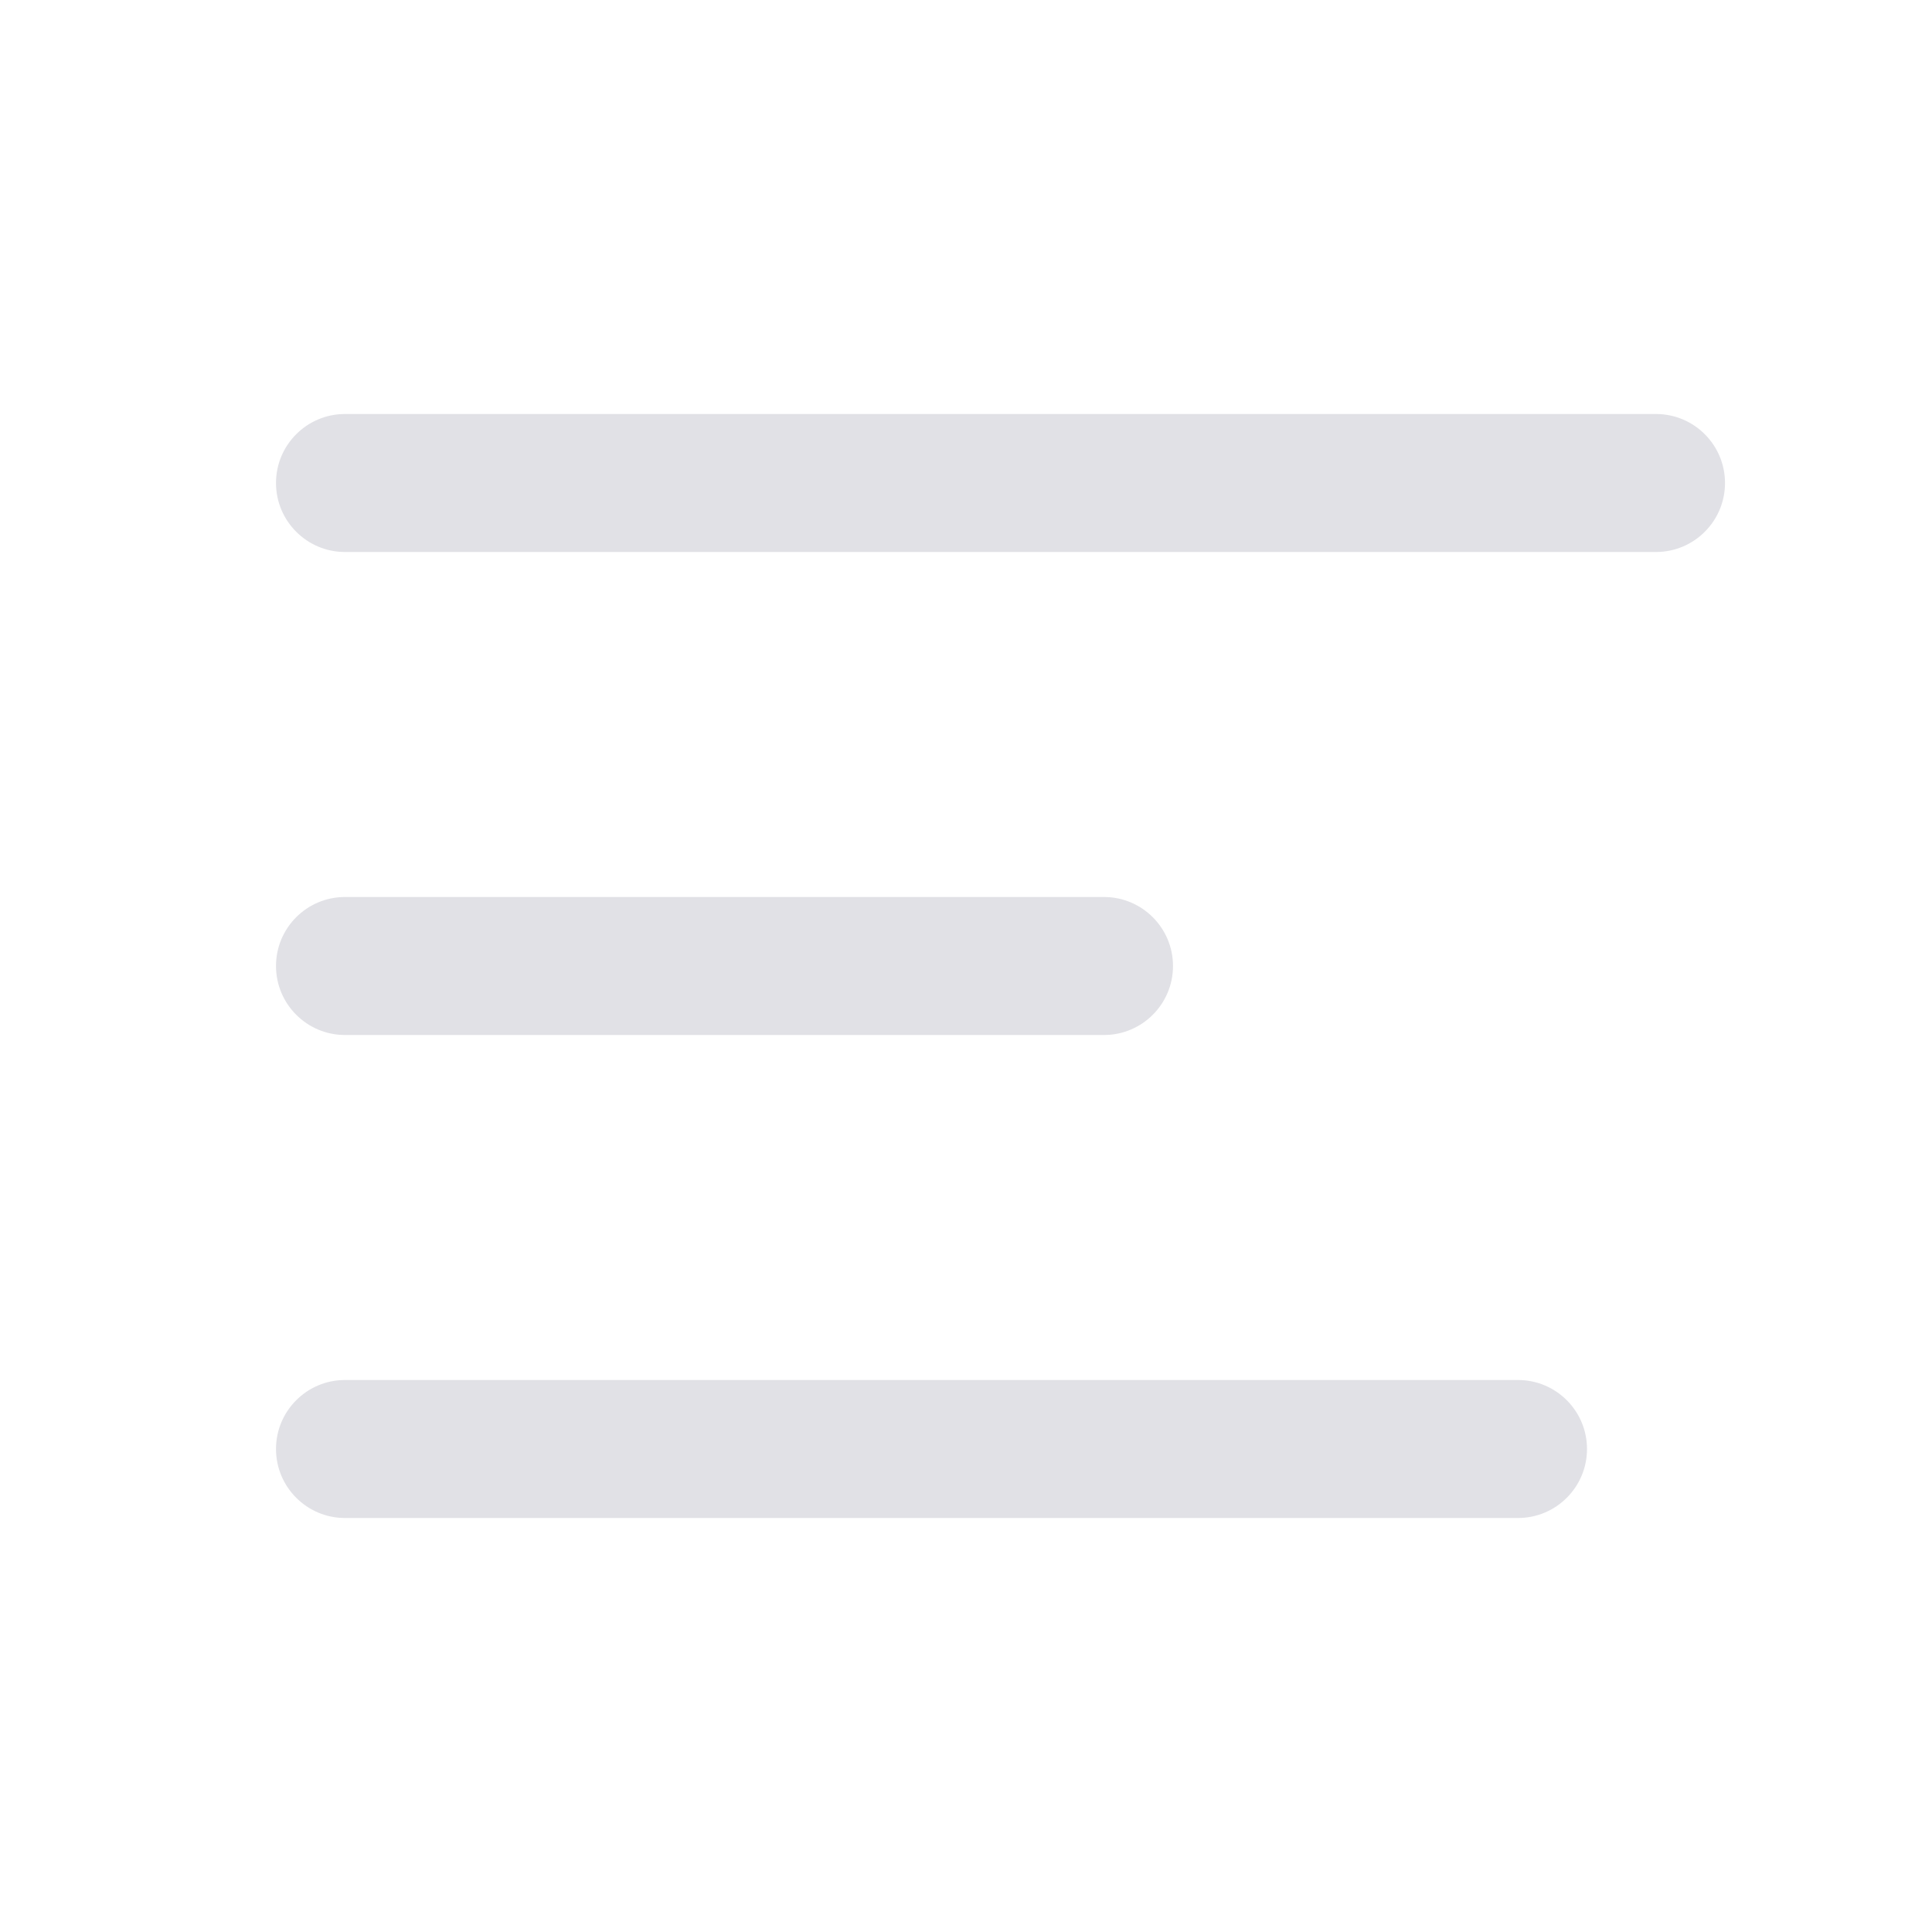
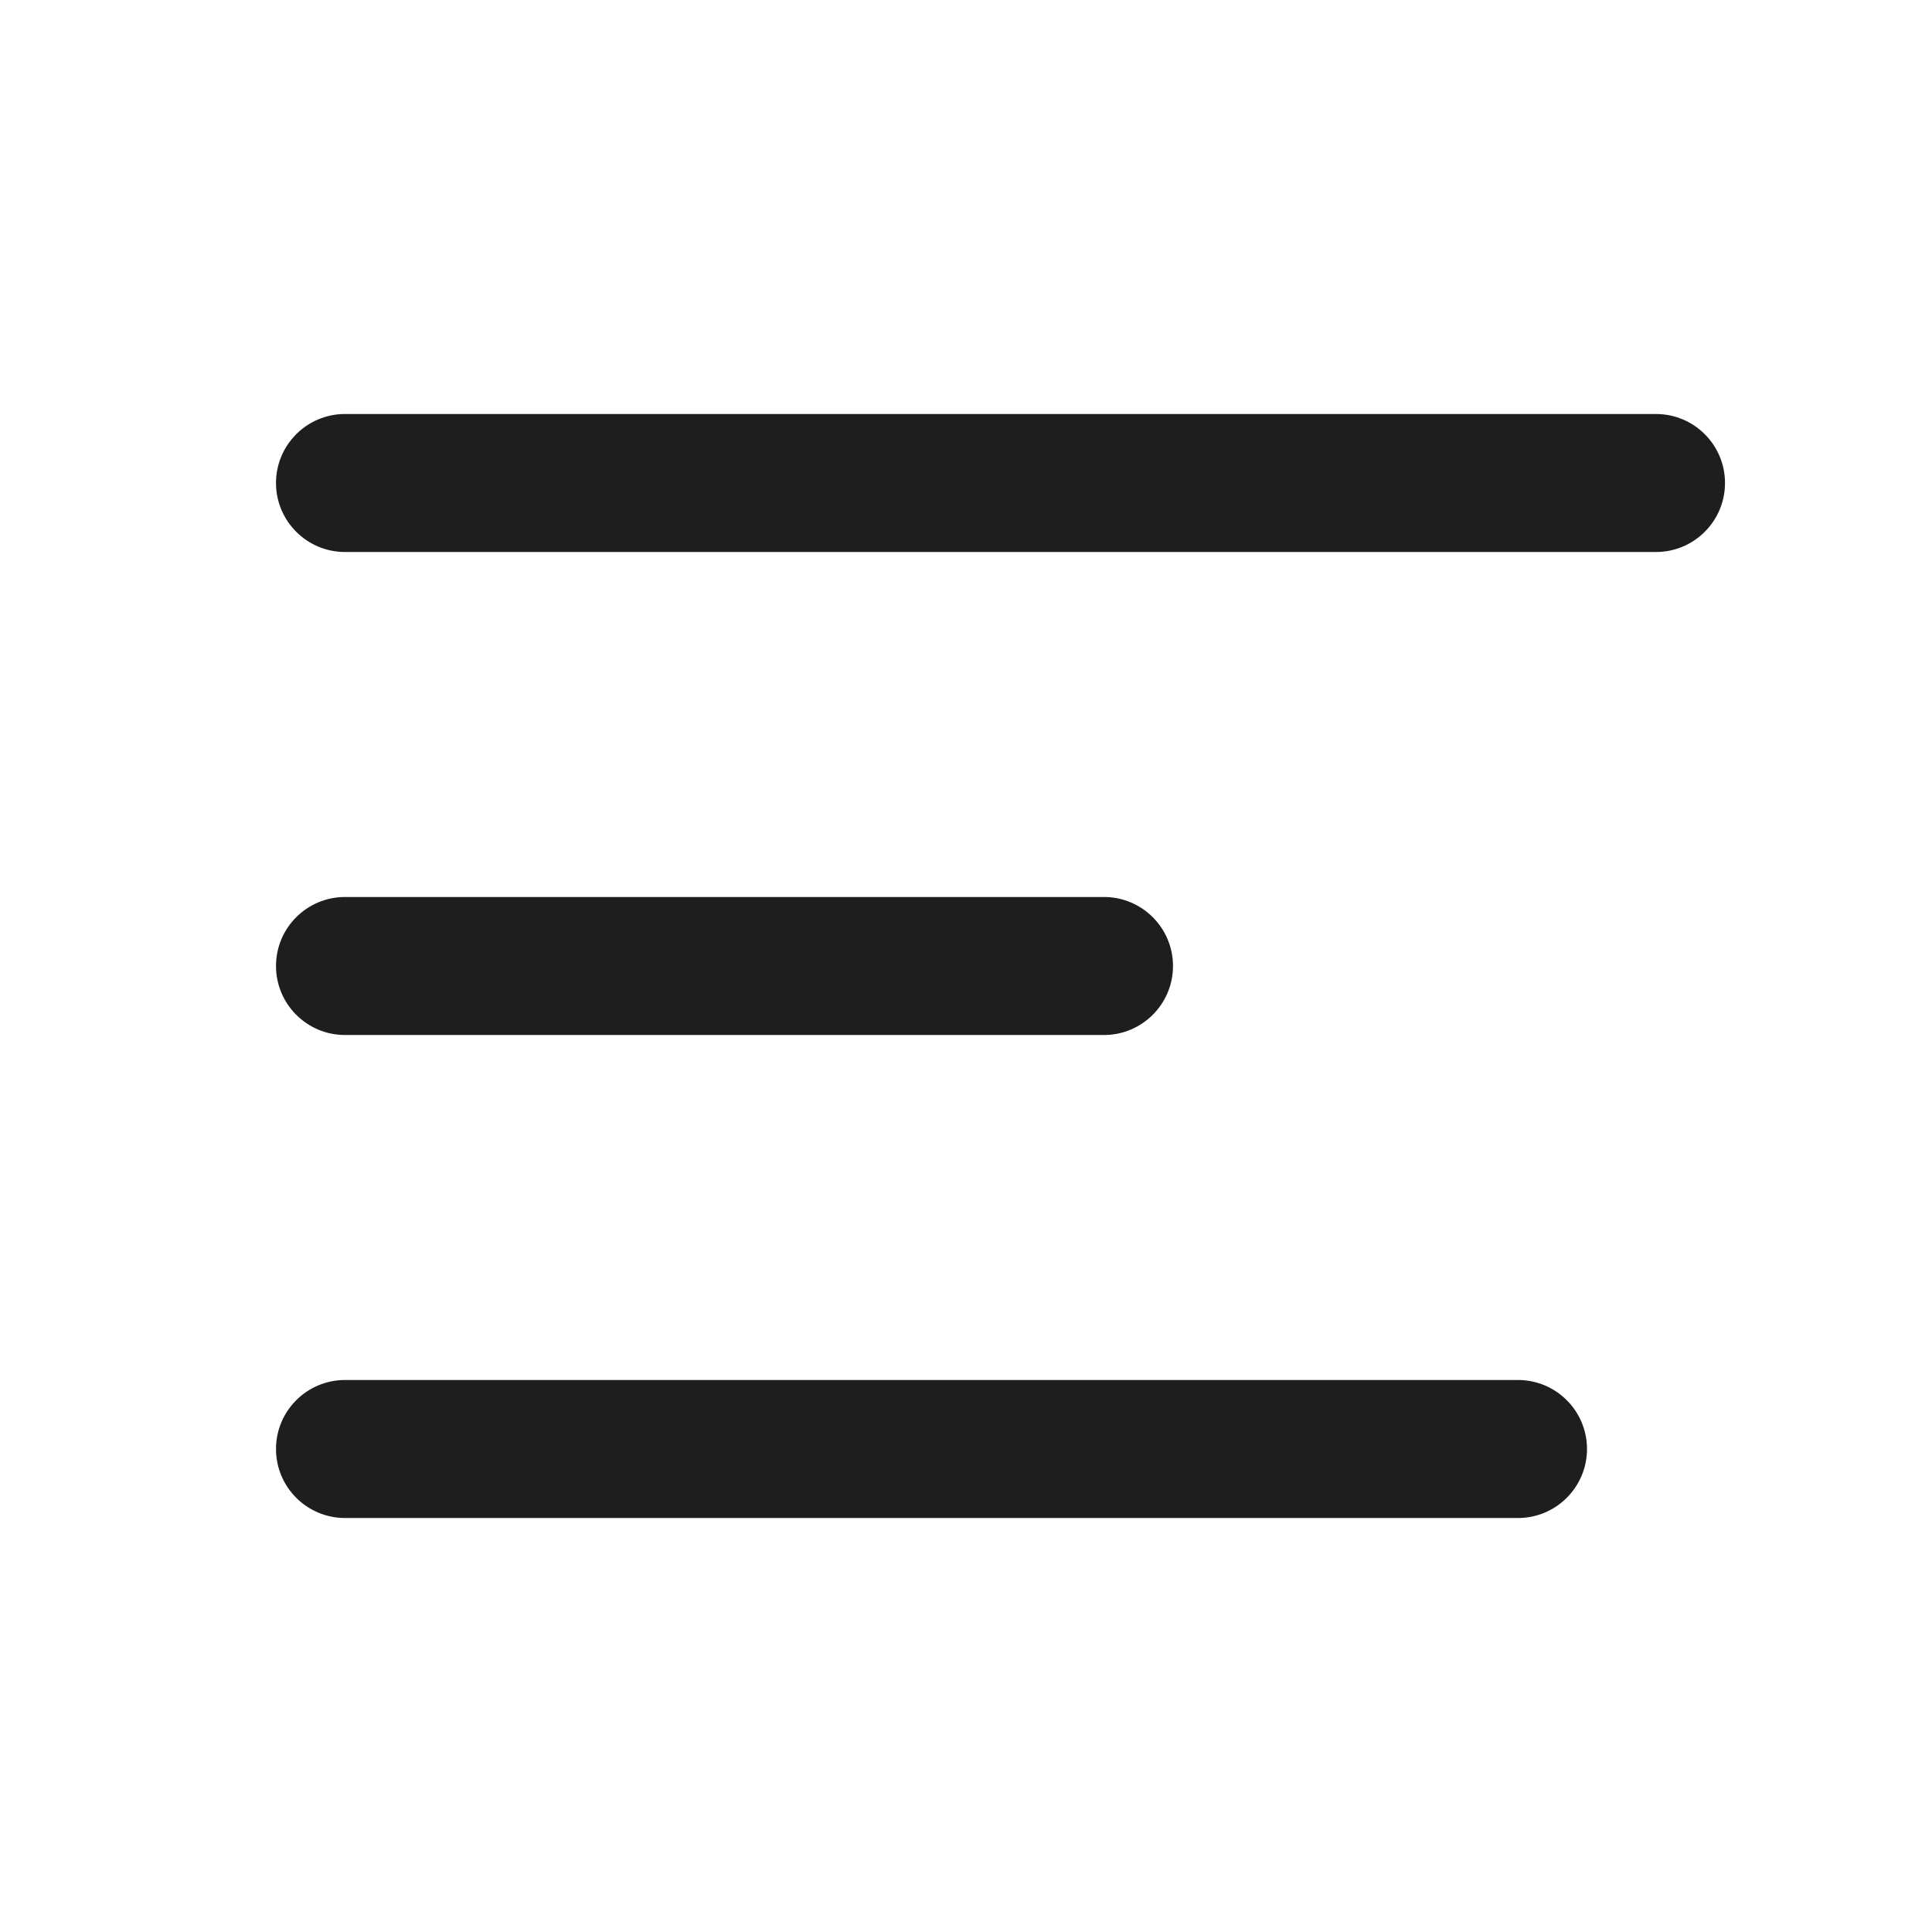
<svg xmlns="http://www.w3.org/2000/svg" width="800px" height="800px" viewBox="0 0 28 28" fill="none">
-   <path d="M4 7C4 6.448 4.448 6 5 6H24C24.552 6 25 6.448 25 7C25 7.552 24.552 8 24 8H5C4.448 8 4 7.552 4 7Z" fill="#e1e1e6" />
-   <path d="M4 14C4 13.447 4.448 13 5 13L16 13C16.552 13 17 13.448 17 14C17 14.552 16.552 15 16 15L5 15C4.448 15 4 14.552 4 14Z" fill="#e1e1e6" />
-   <path d="M5 20C4.448 20 4 20.448 4 21C4 21.552 4.448 22 5 22H22C22.552 22 23 21.552 23 21C23 20.448 22.552 20 22 20H5Z" fill="#e1e1e6" />
+   <path d="M4 7C4 6.448 4.448 6 5 6H24C24.552 6 25 6.448 25 7C25 7.552 24.552 8 24 8H5C4.448 8 4 7.552 4 7Z" fill="#1e1e1e" />
+   <path d="M4 14C4 13.447 4.448 13 5 13L16 13C16.552 13 17 13.448 17 14C17 14.552 16.552 15 16 15L5 15C4.448 15 4 14.552 4 14Z" fill="#1e1e1e" />
+   <path d="M5 20C4.448 20 4 20.448 4 21C4 21.552 4.448 22 5 22H22C22.552 22 23 21.552 23 21C23 20.448 22.552 20 22 20H5Z" fill="#1e1e1e" />
</svg>
